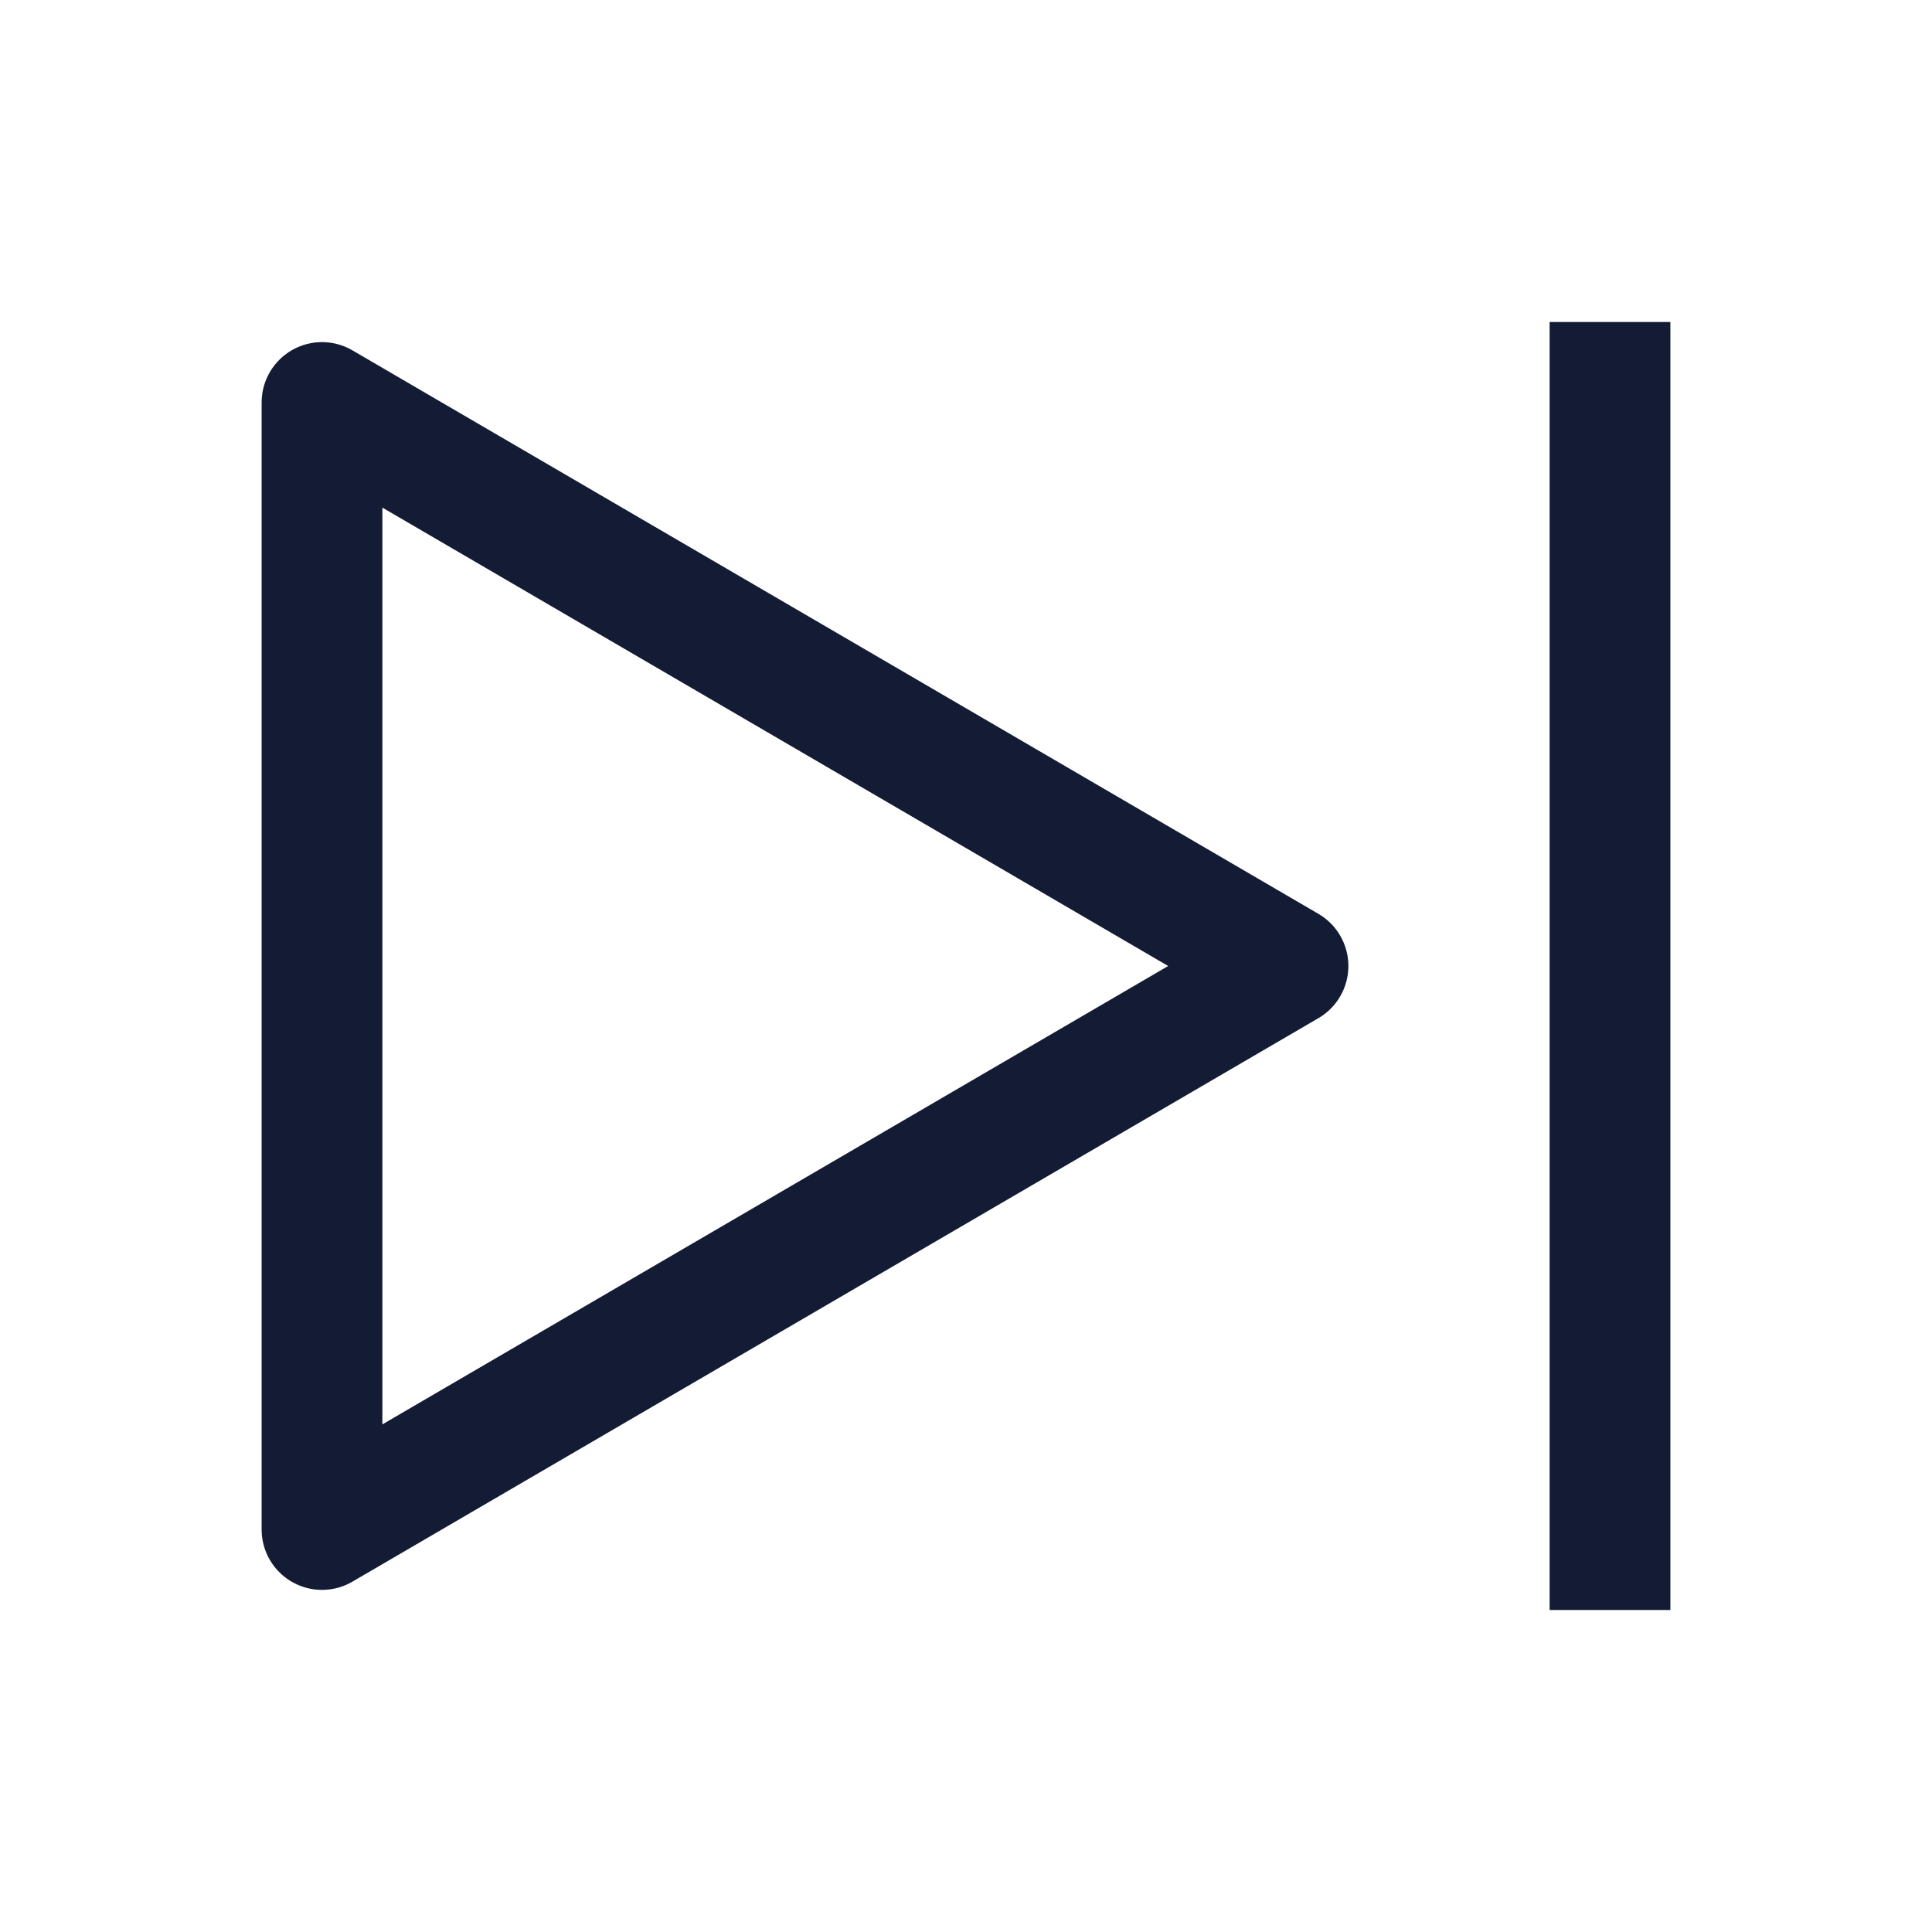
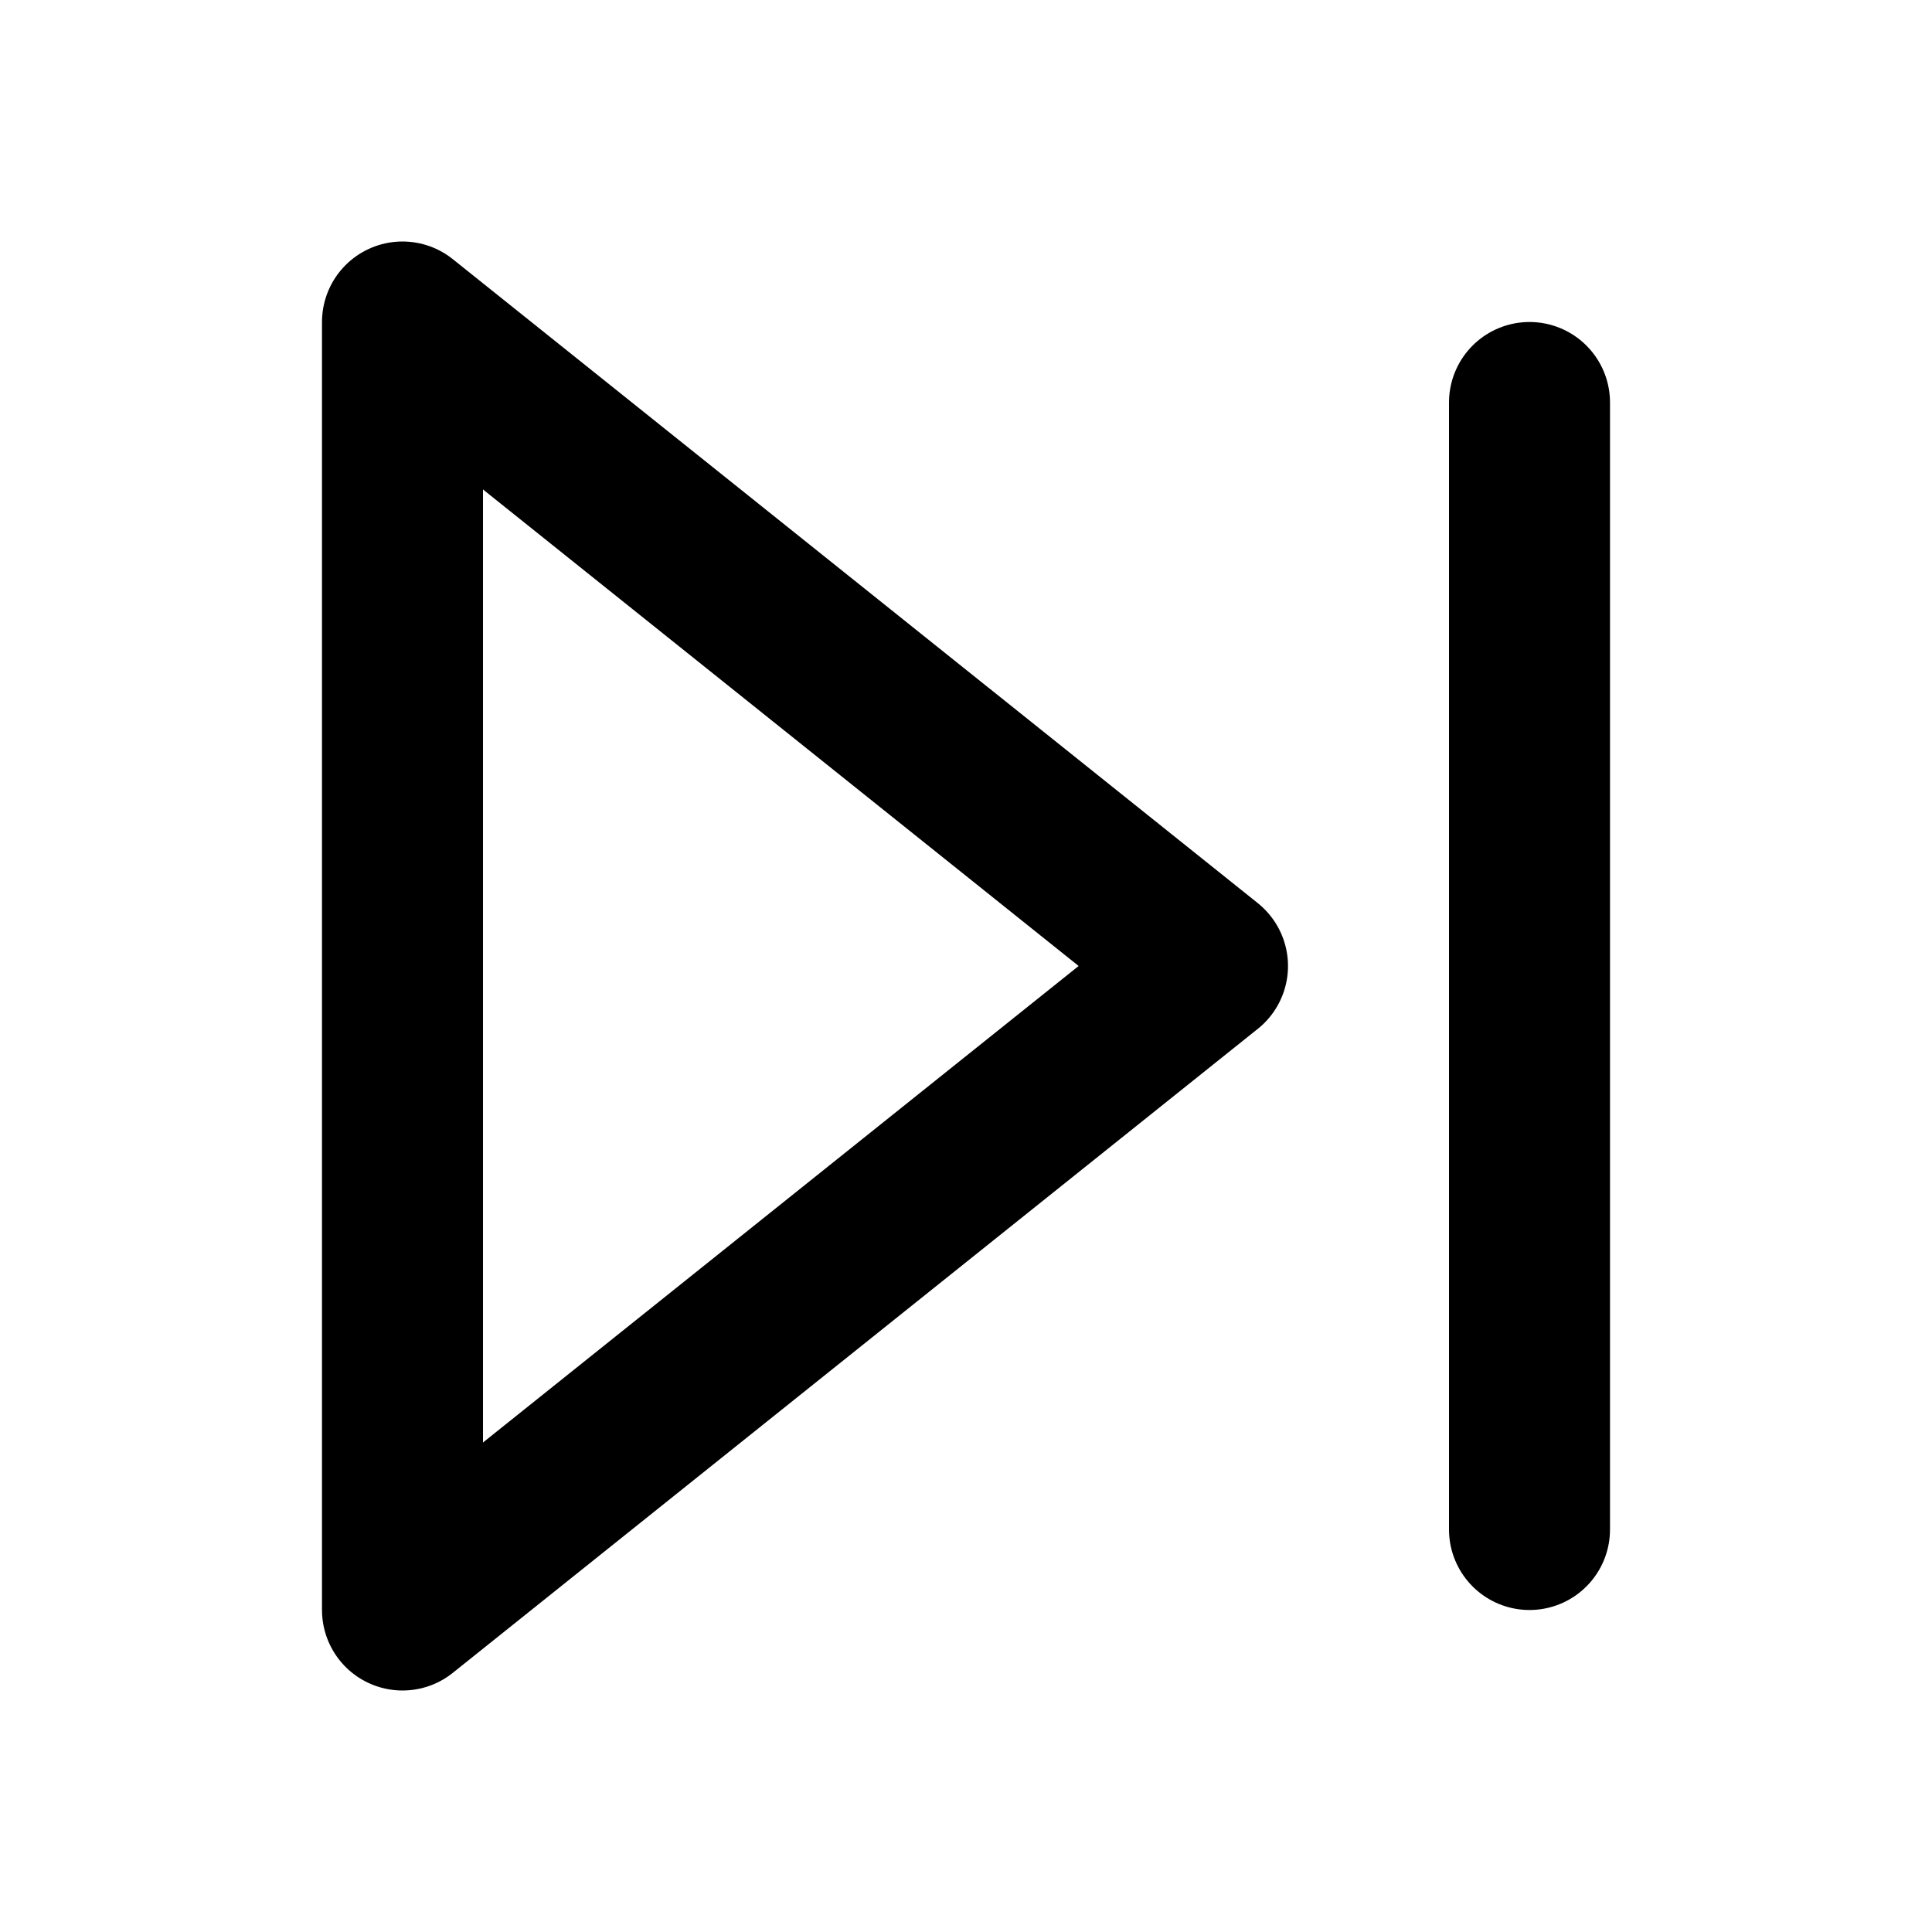
- <svg xmlns="http://www.w3.org/2000/svg" width="24" height="24" viewBox="0 0 24 24" fill="none">
-   <path d="M4 19V5L16 12L4 19Z" stroke="#141B34" stroke-width="1.5" stroke-linejoin="round" />
-   <path d="M20 4V20" stroke="#141B34" stroke-width="1.5" />
+ <svg xmlns="http://www.w3.org/2000/svg" width="24" height="24" viewBox="0 0 24 24" fill="none" stroke="currentColor" stroke-width="2" stroke-linecap="round" stroke-linejoin="round" aria-hidden="true">
+   <polygon points="5 4 15 12 5 20 5 4" />
+   <line x1="19" y1="5" x2="19" y2="19" />
</svg>
